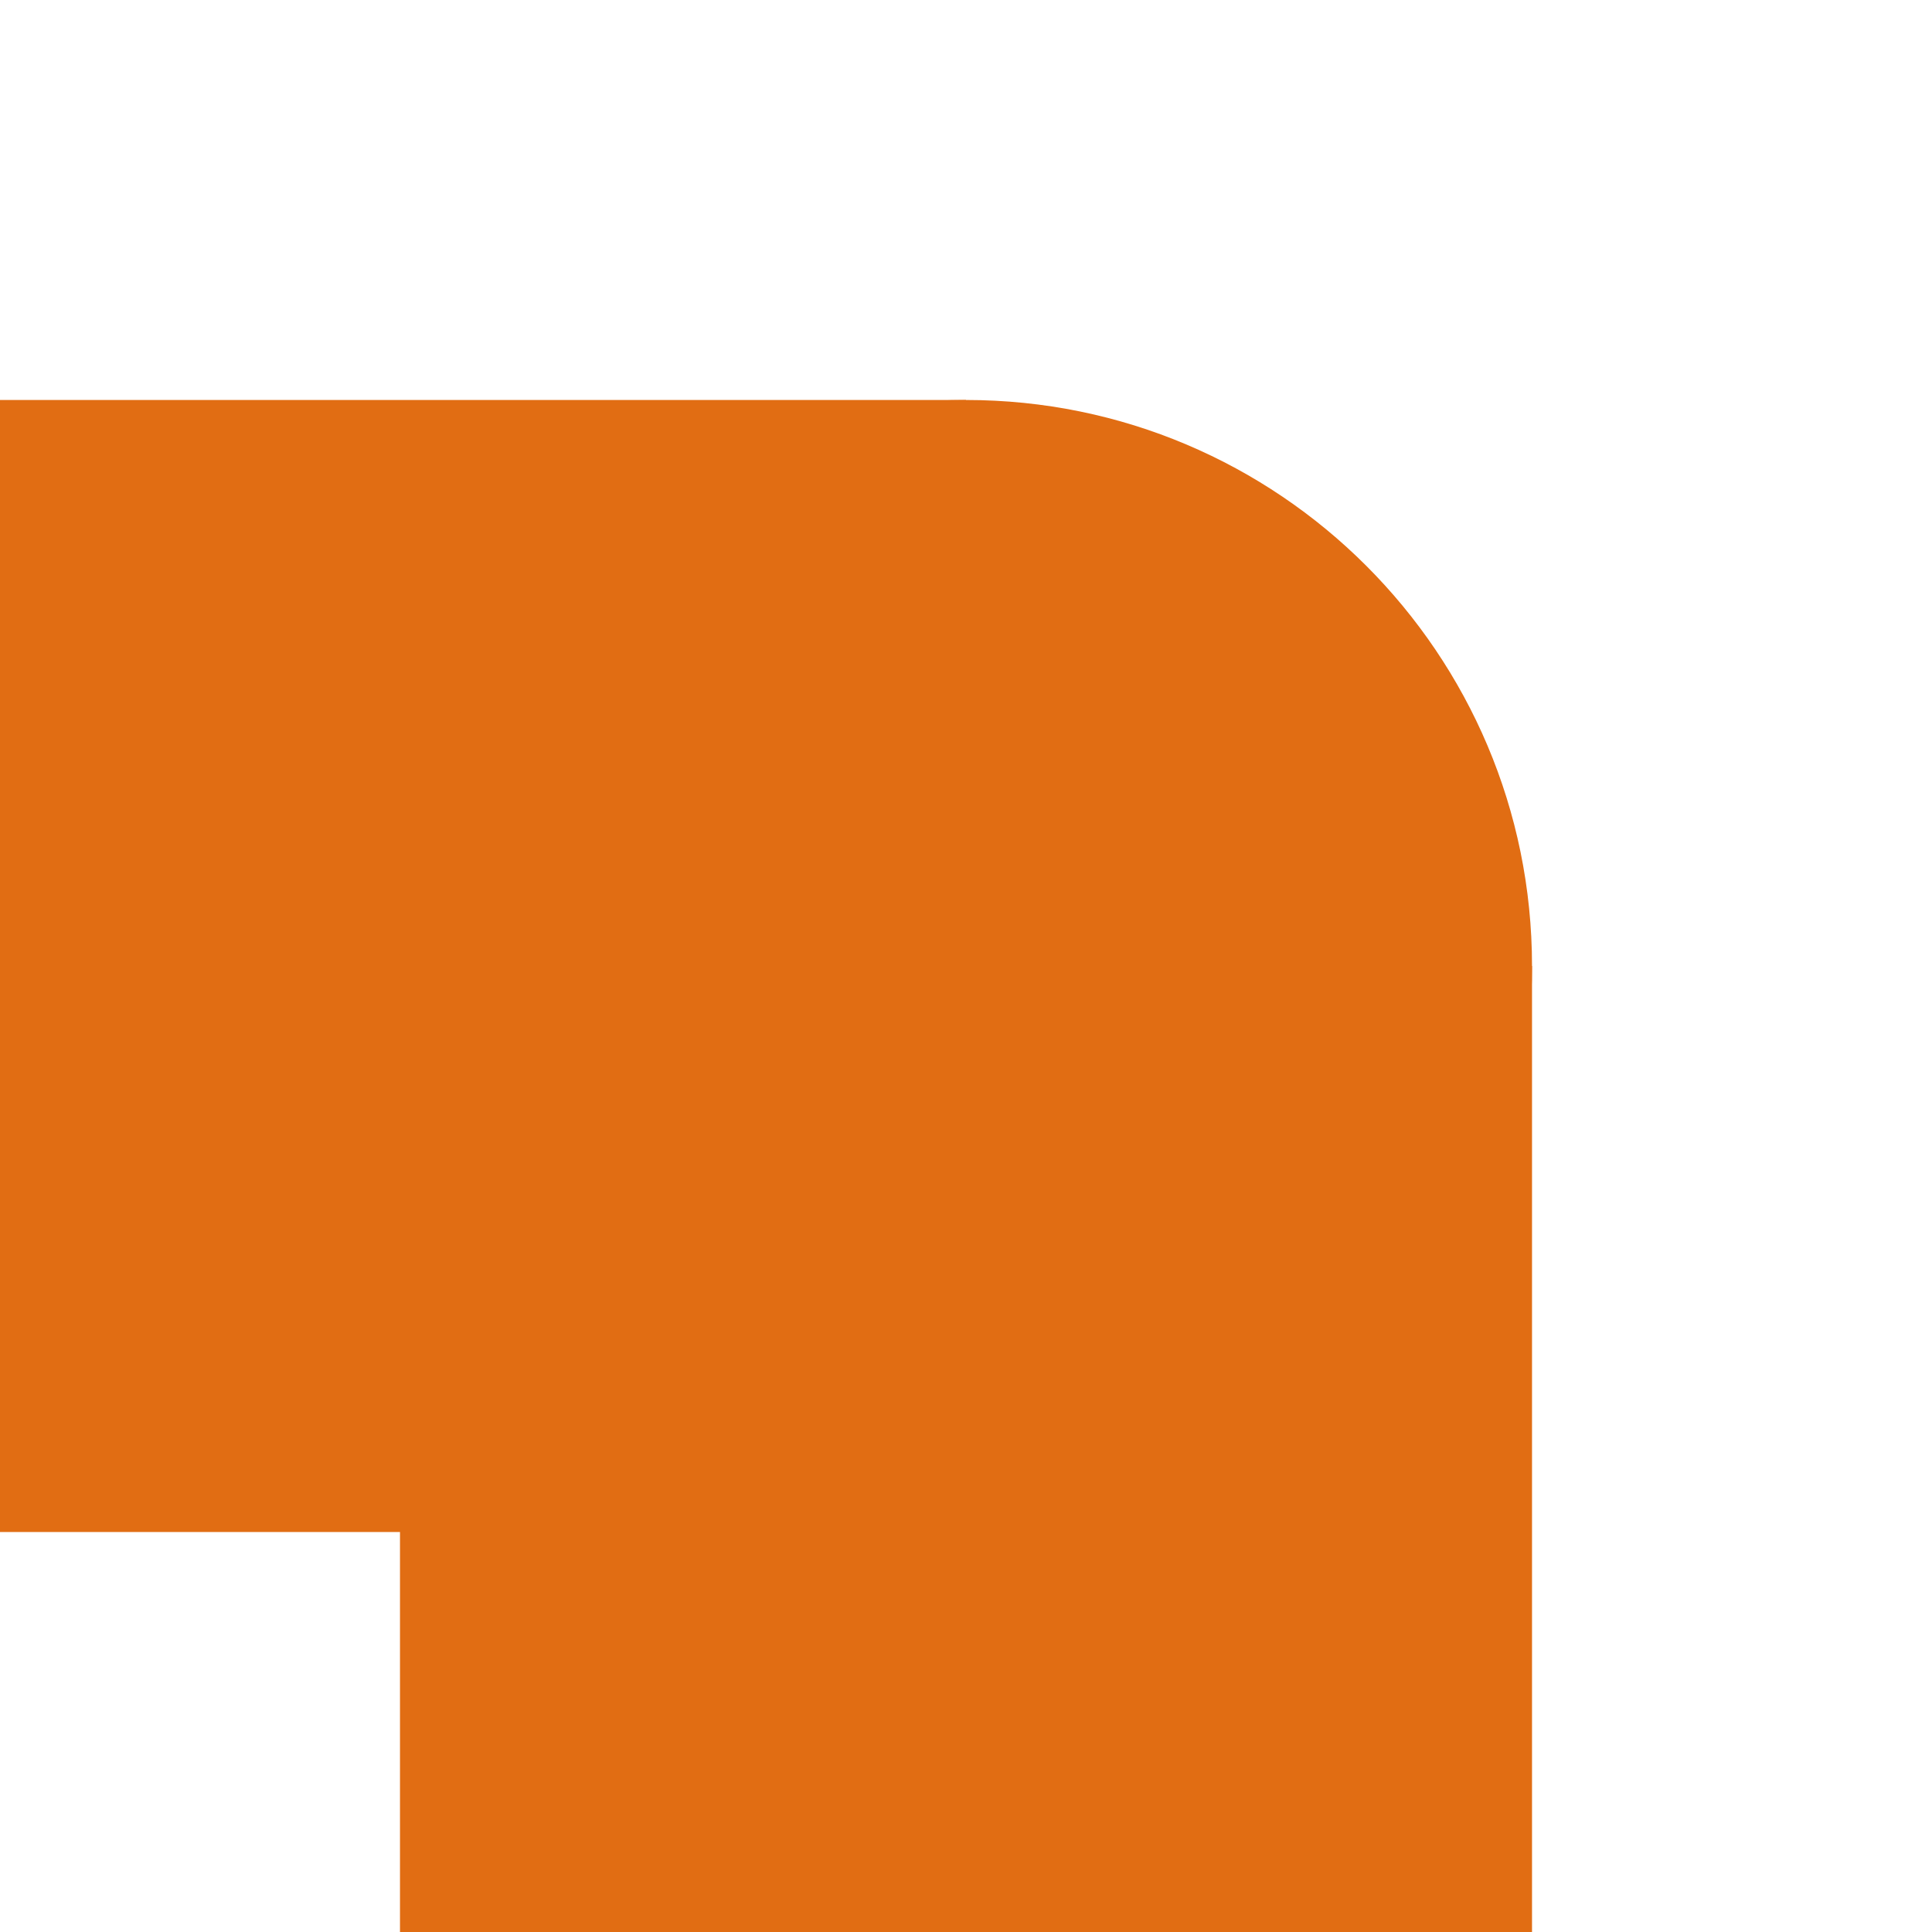
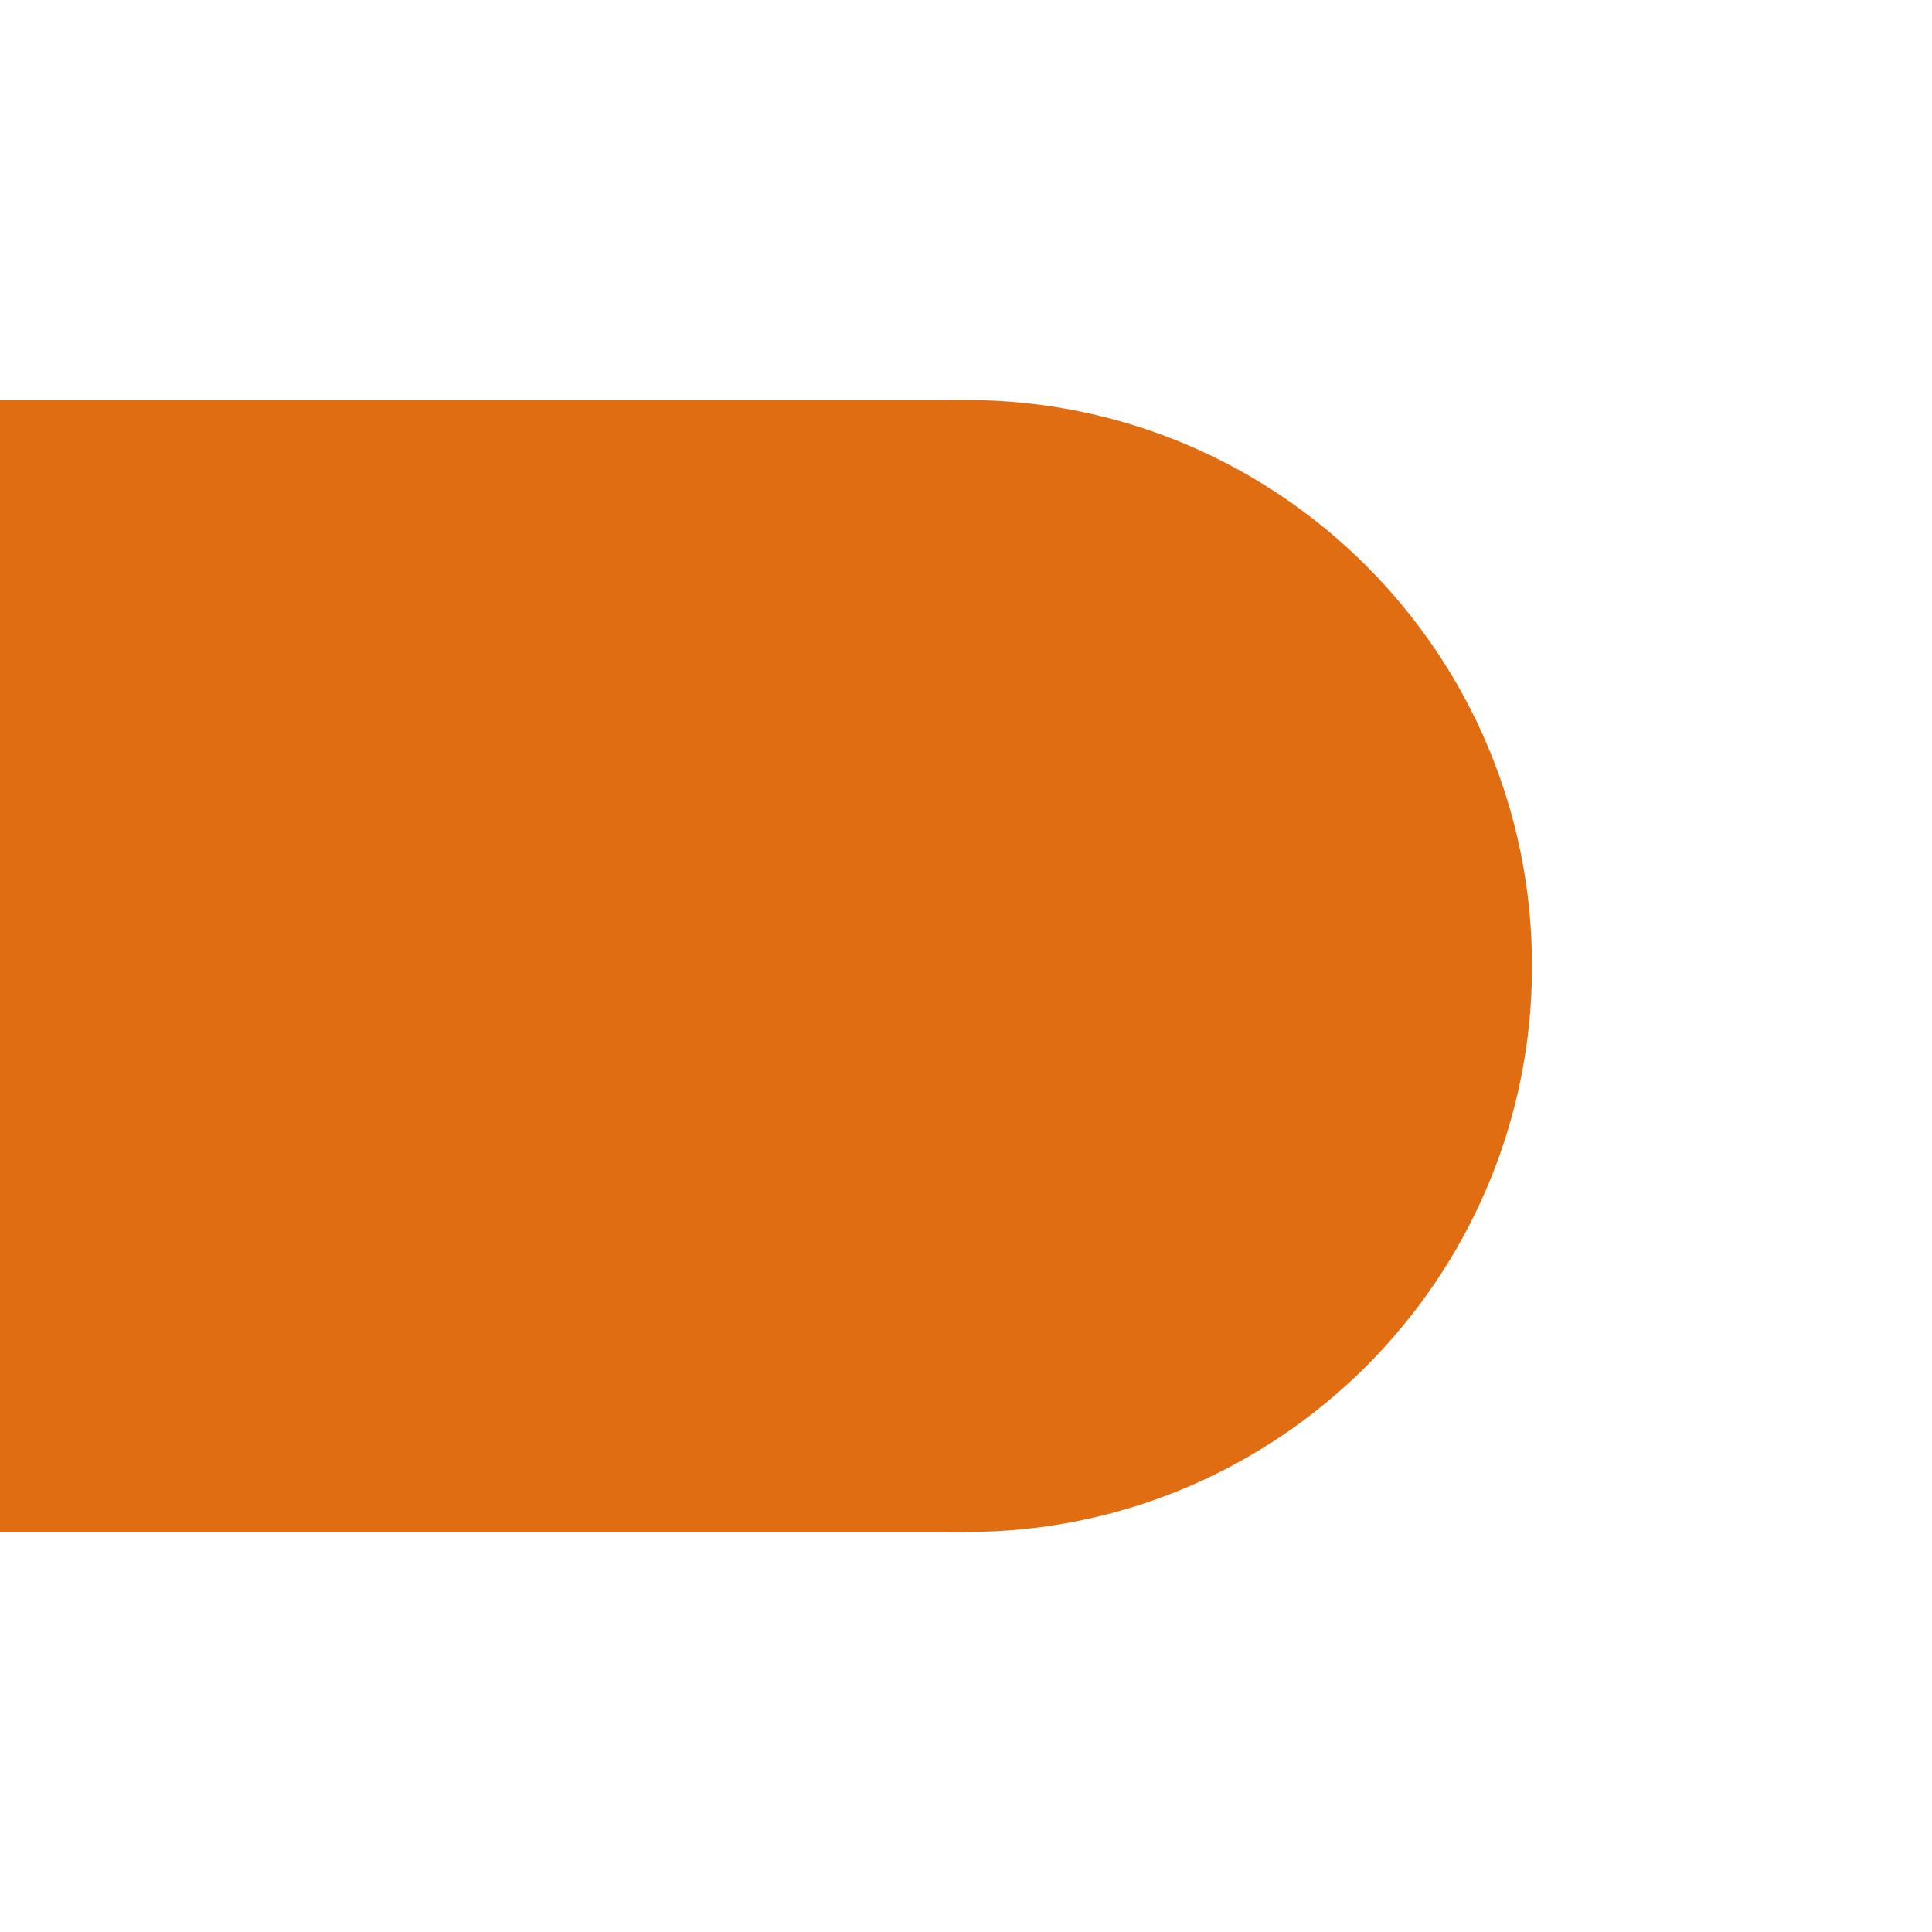
<svg xmlns="http://www.w3.org/2000/svg" width="512" height="512" viewBox="0 0 128 128" version="1.1" id="svg1">
  <defs id="defs1" />
  <g id="layer1">
    <rect style="display:inline;fill:#e16d13;fill-opacity:1;stroke:none;stroke-width:4.051;stroke-linecap:round;stroke-opacity:0.697" id="rect1" width="64" height="75" x="0" y="26.5" />
    <rect style="display:none;fill:#e16d13;fill-opacity:1;stroke:none;stroke-width:4.051;stroke-linecap:round;stroke-opacity:0.697" id="rect1-1" width="64" height="75" x="64" y="26.5" />
-     <rect style="display:inline;fill:#e16d13;fill-opacity:1;stroke:none;stroke-width:4.051;stroke-linecap:round;stroke-opacity:0.697" id="rect1-5" width="75" height="64" x="26.5" y="64" />
+     <rect style="display:none;fill:#e16d13;fill-opacity:1;stroke:none;stroke-width:4.051;stroke-linecap:round;stroke-opacity:0.697" id="rect1-5" width="75" height="64" x="26.5" y="64" />
    <circle style="fill:#e16d13;fill-opacity:1;stroke:none;stroke-width:3.92;stroke-linecap:round;stroke-opacity:0.697" id="path1" cx="64" cy="64" r="37.5" />
  </g>
</svg>
